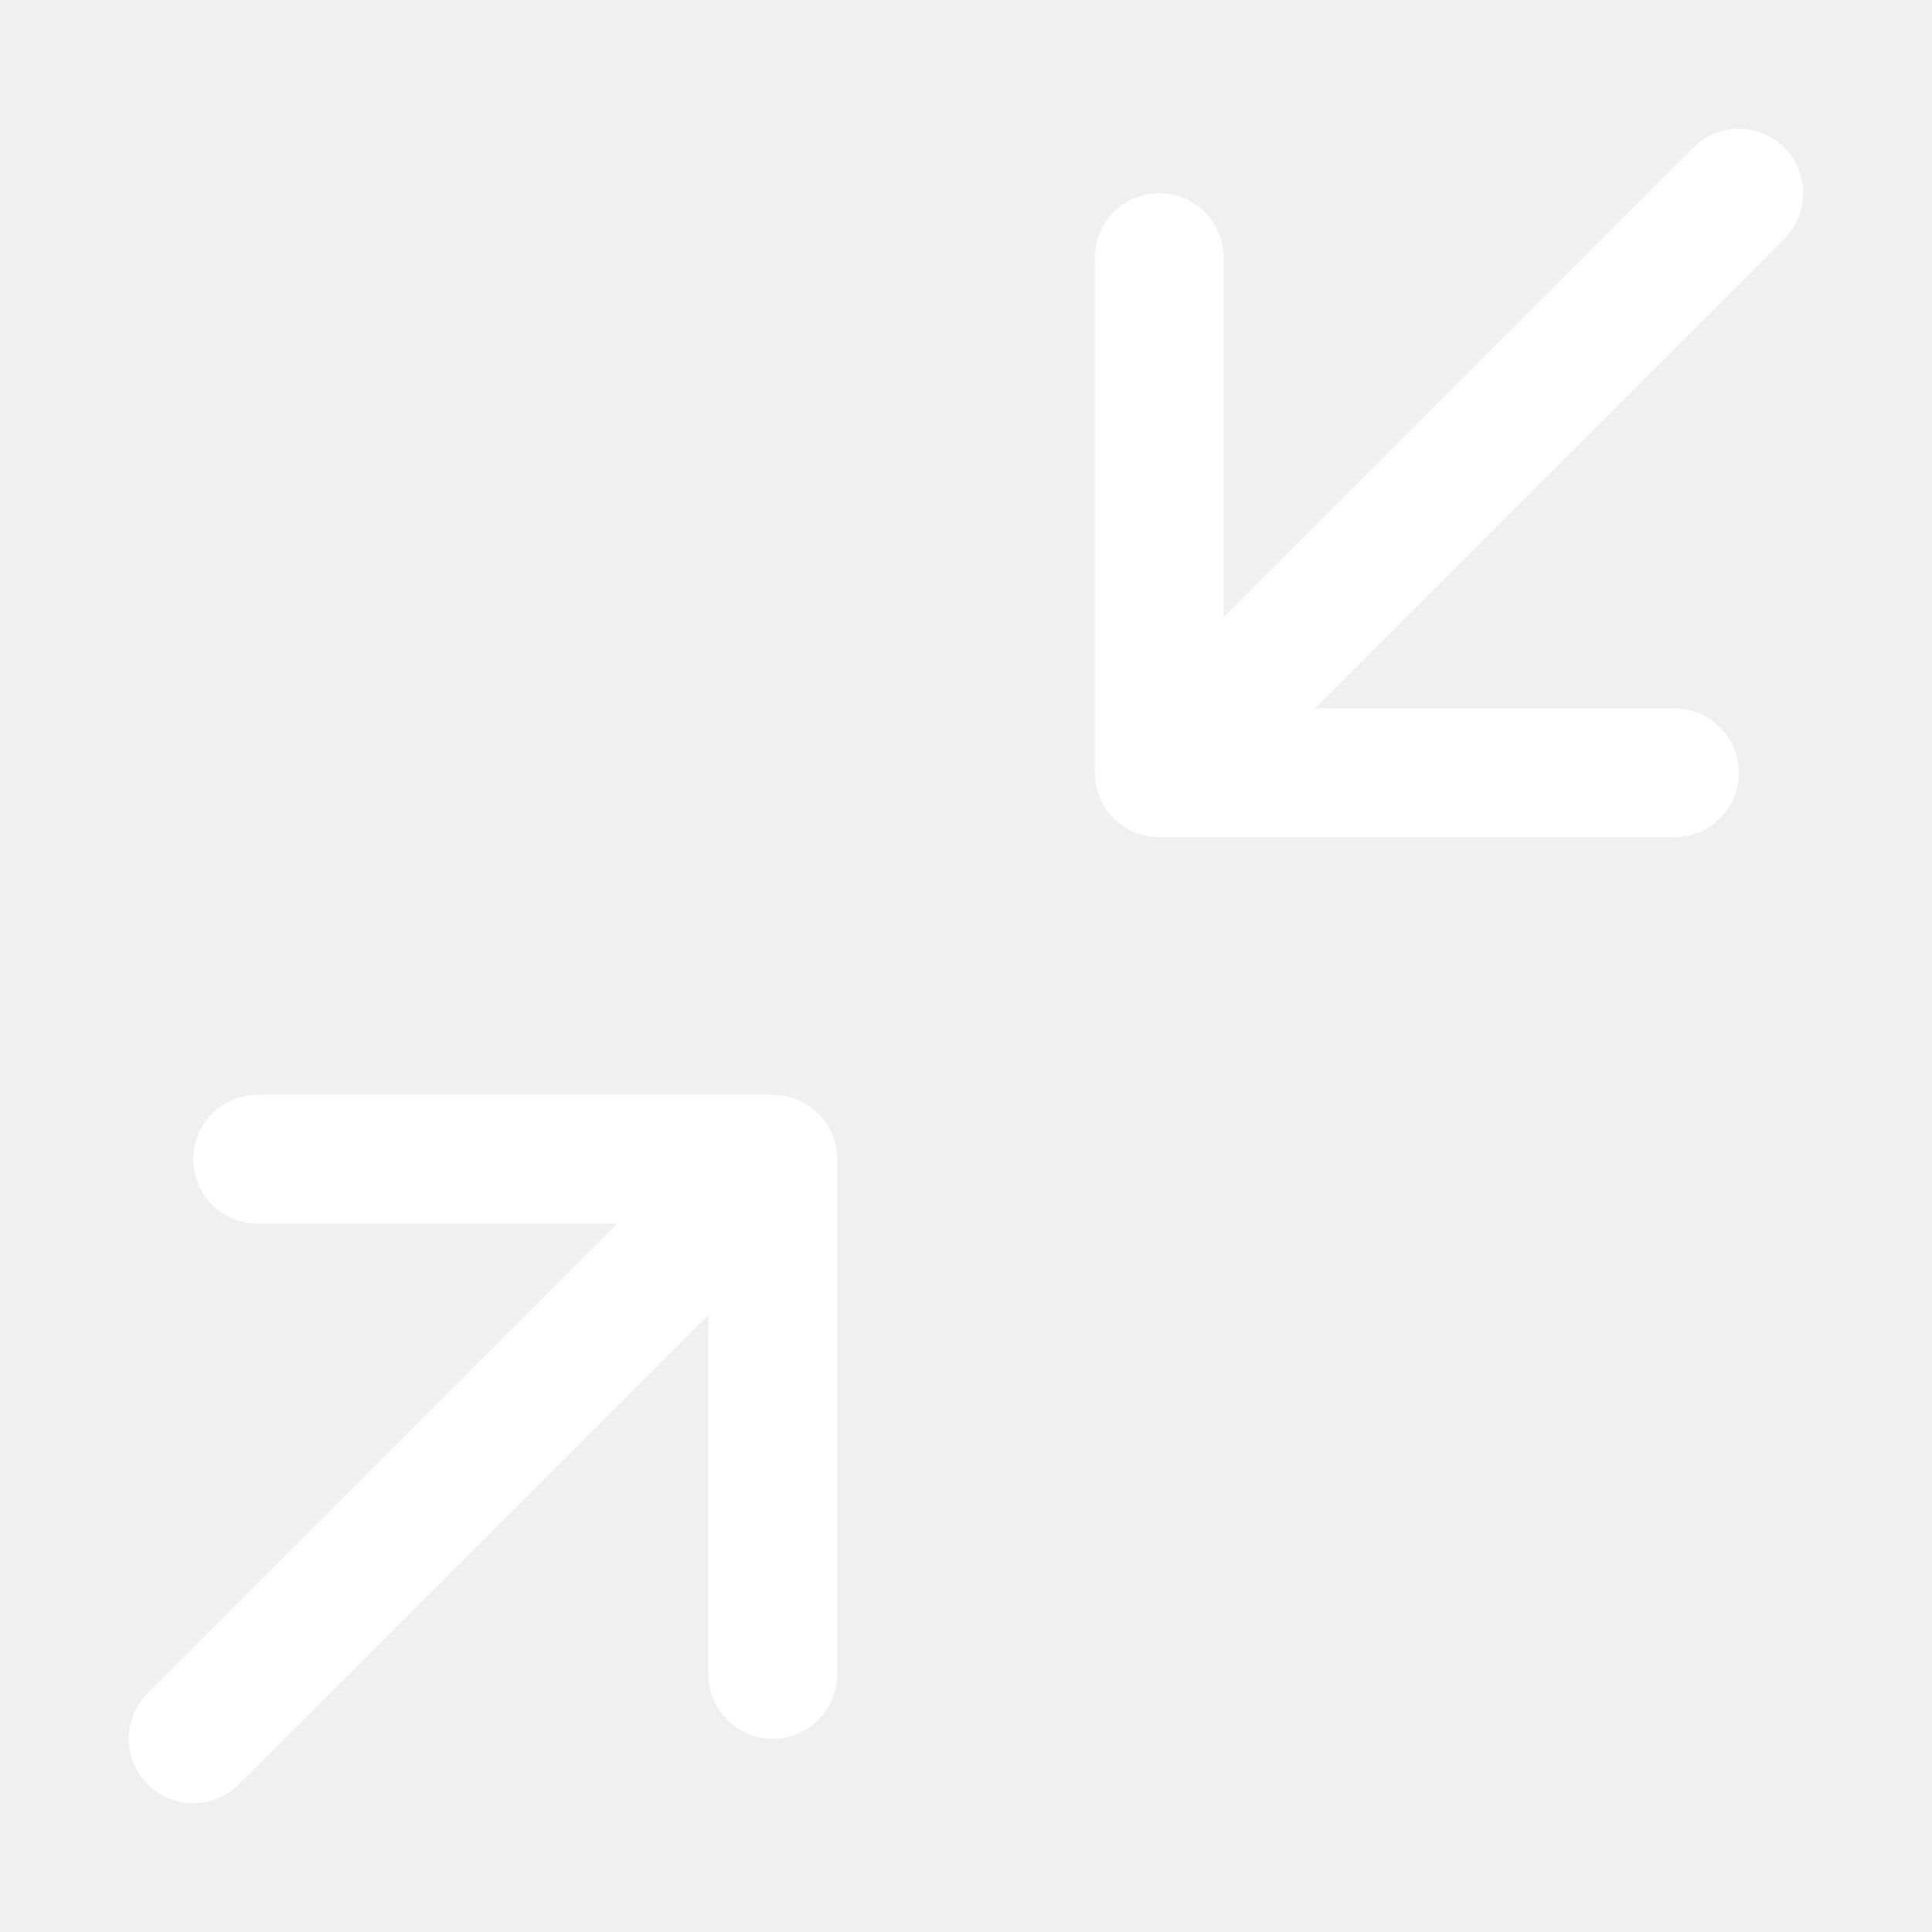
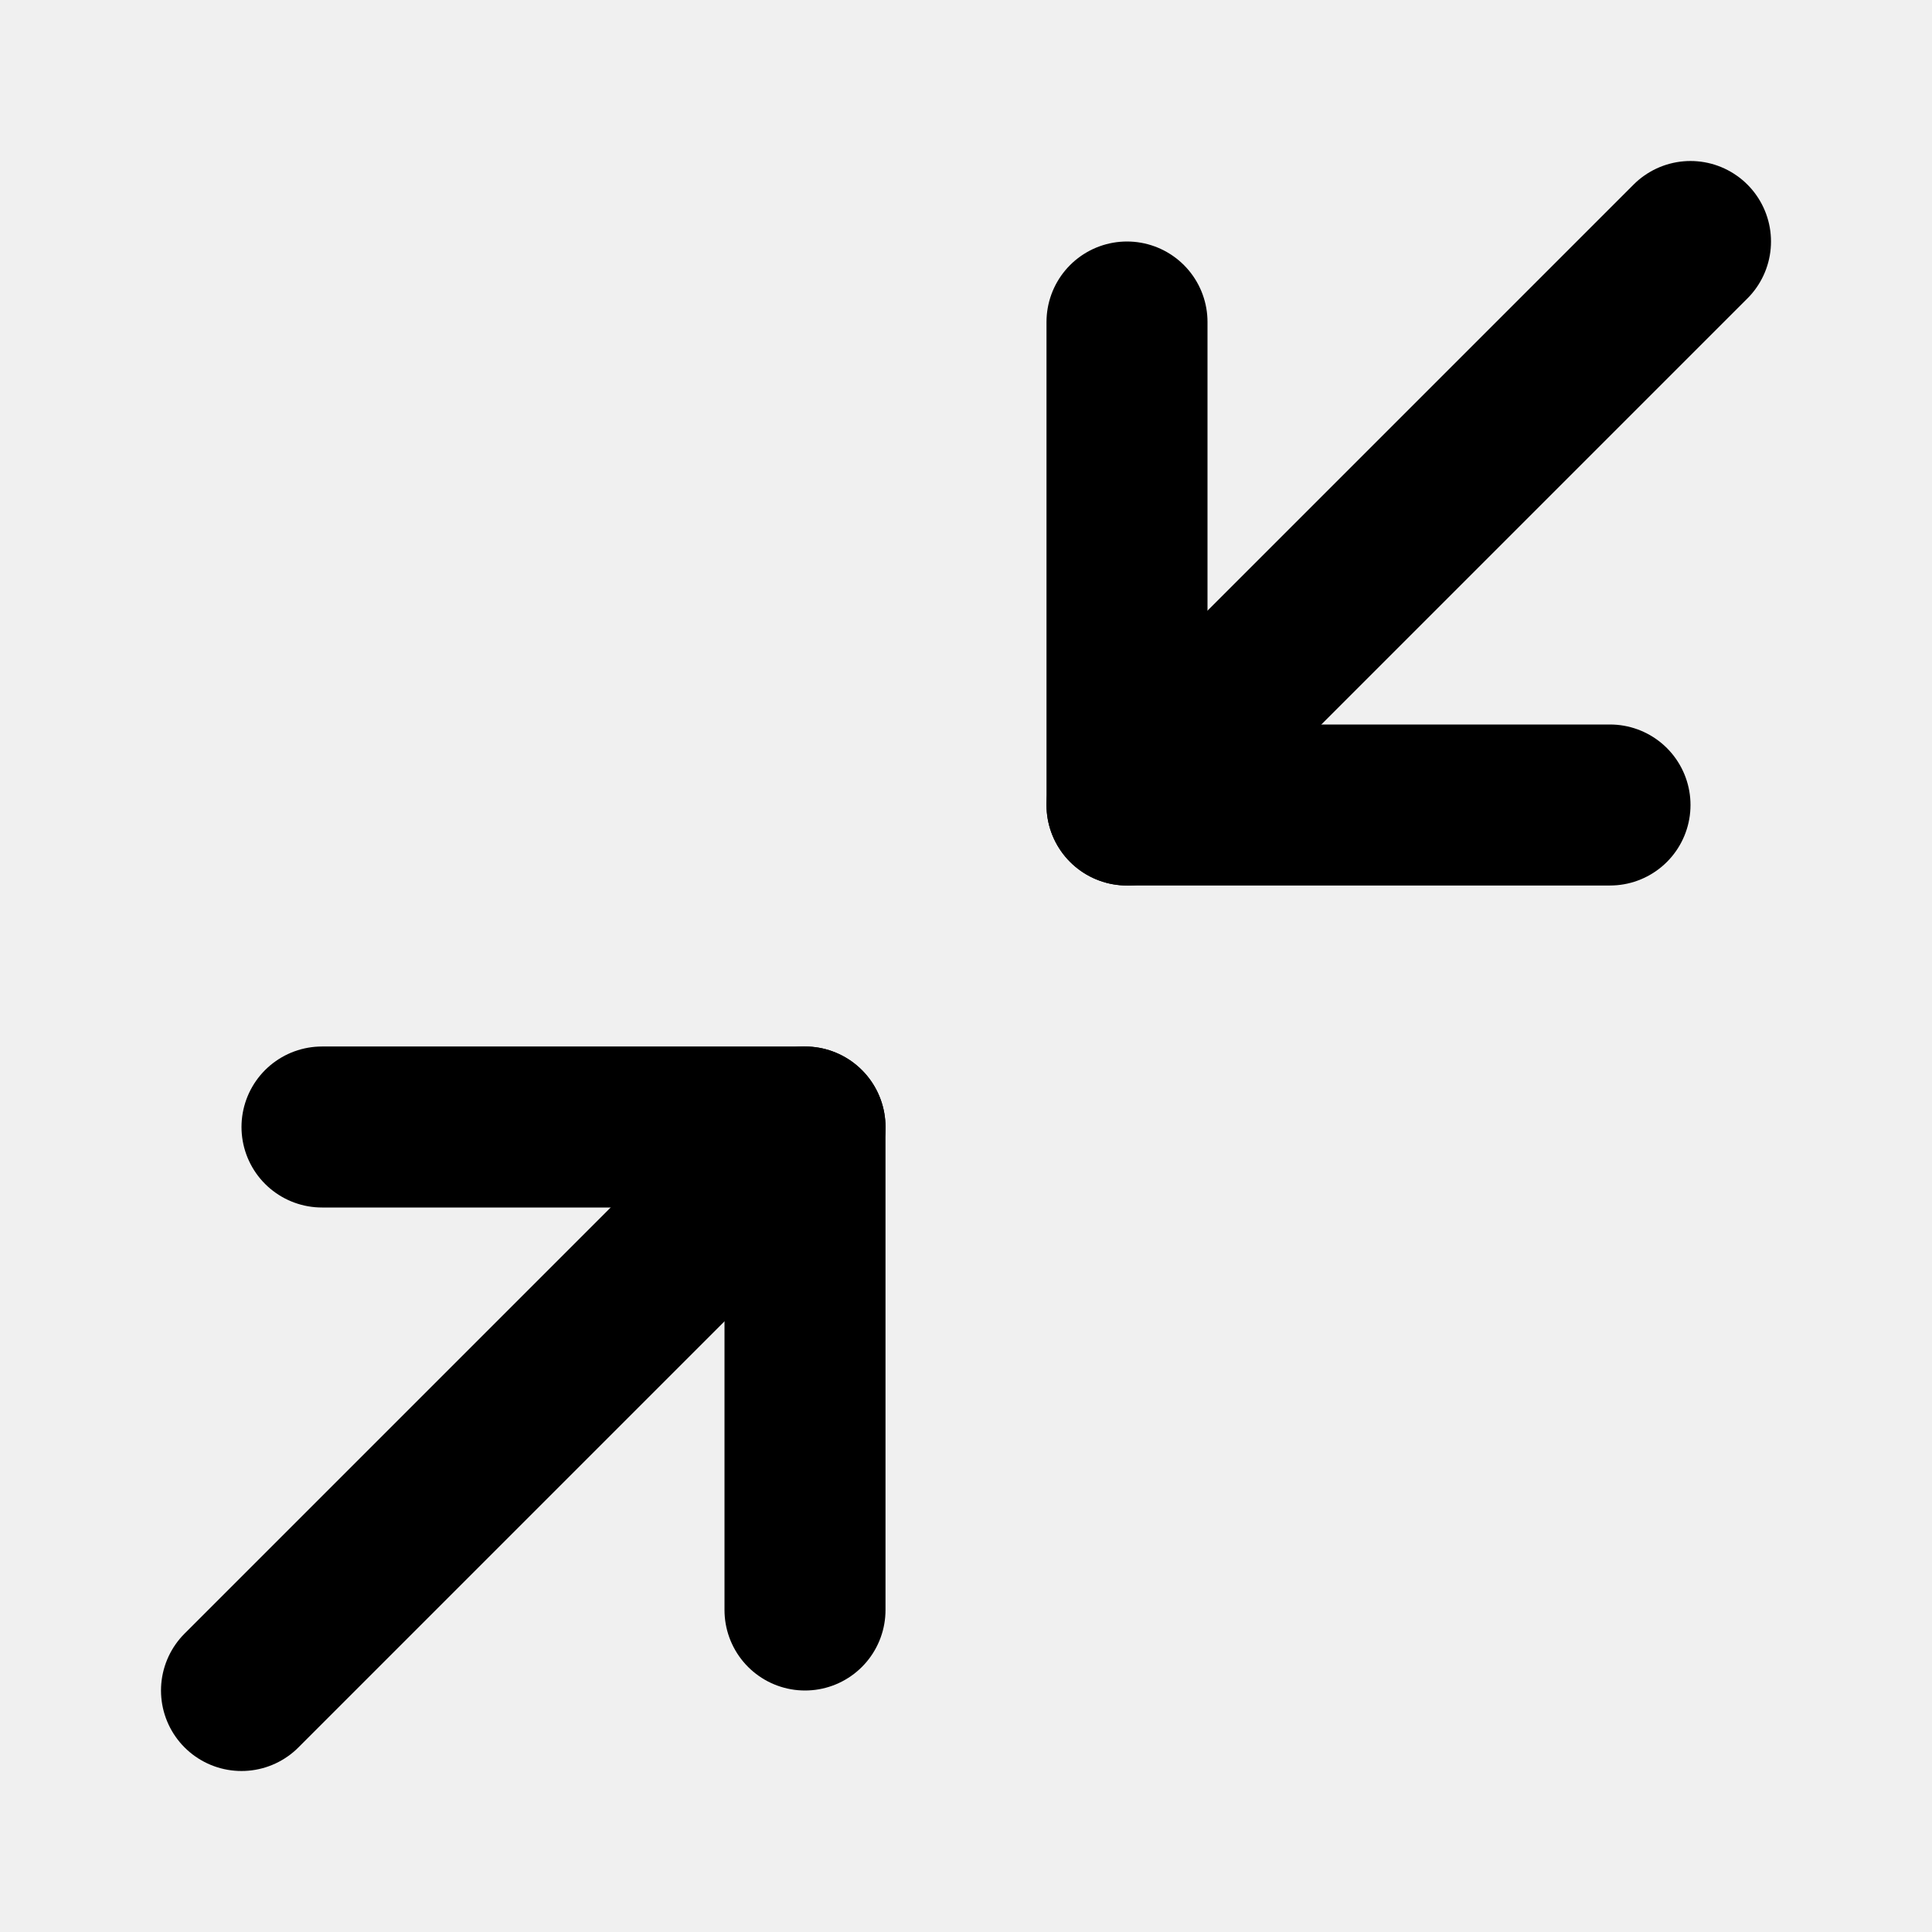
- <svg xmlns="http://www.w3.org/2000/svg" width="15" height="15" viewBox="0 0 15 15" fill="none">
-   <path d="M13 6L9 6M9 6L9 2M9 6C10.367 4.633 12.133 2.867 13.5 1.5" stroke="white" stroke-linecap="round" />
-   <path d="M6 13L6 9M6 9L1.5 13.5M6 9L2 9" stroke="white" stroke-linecap="round" />
+ <svg xmlns="http://www.w3.org/2000/svg" width="24" height="24" viewBox="0 0 24 24" fill="none" stroke="currentColor" stroke-width="2" stroke-linecap="round" stroke-linejoin="round" class="lucide lucide-minimize-2">
+   <polyline points="4 14 10 14 10 20" />
+   <polyline points="20 10 14 10 14 4" />
+   <line x1="14" x2="21" y1="10" y2="3" />
+   <line x1="3" x2="10" y1="21" y2="14" />
</svg>
